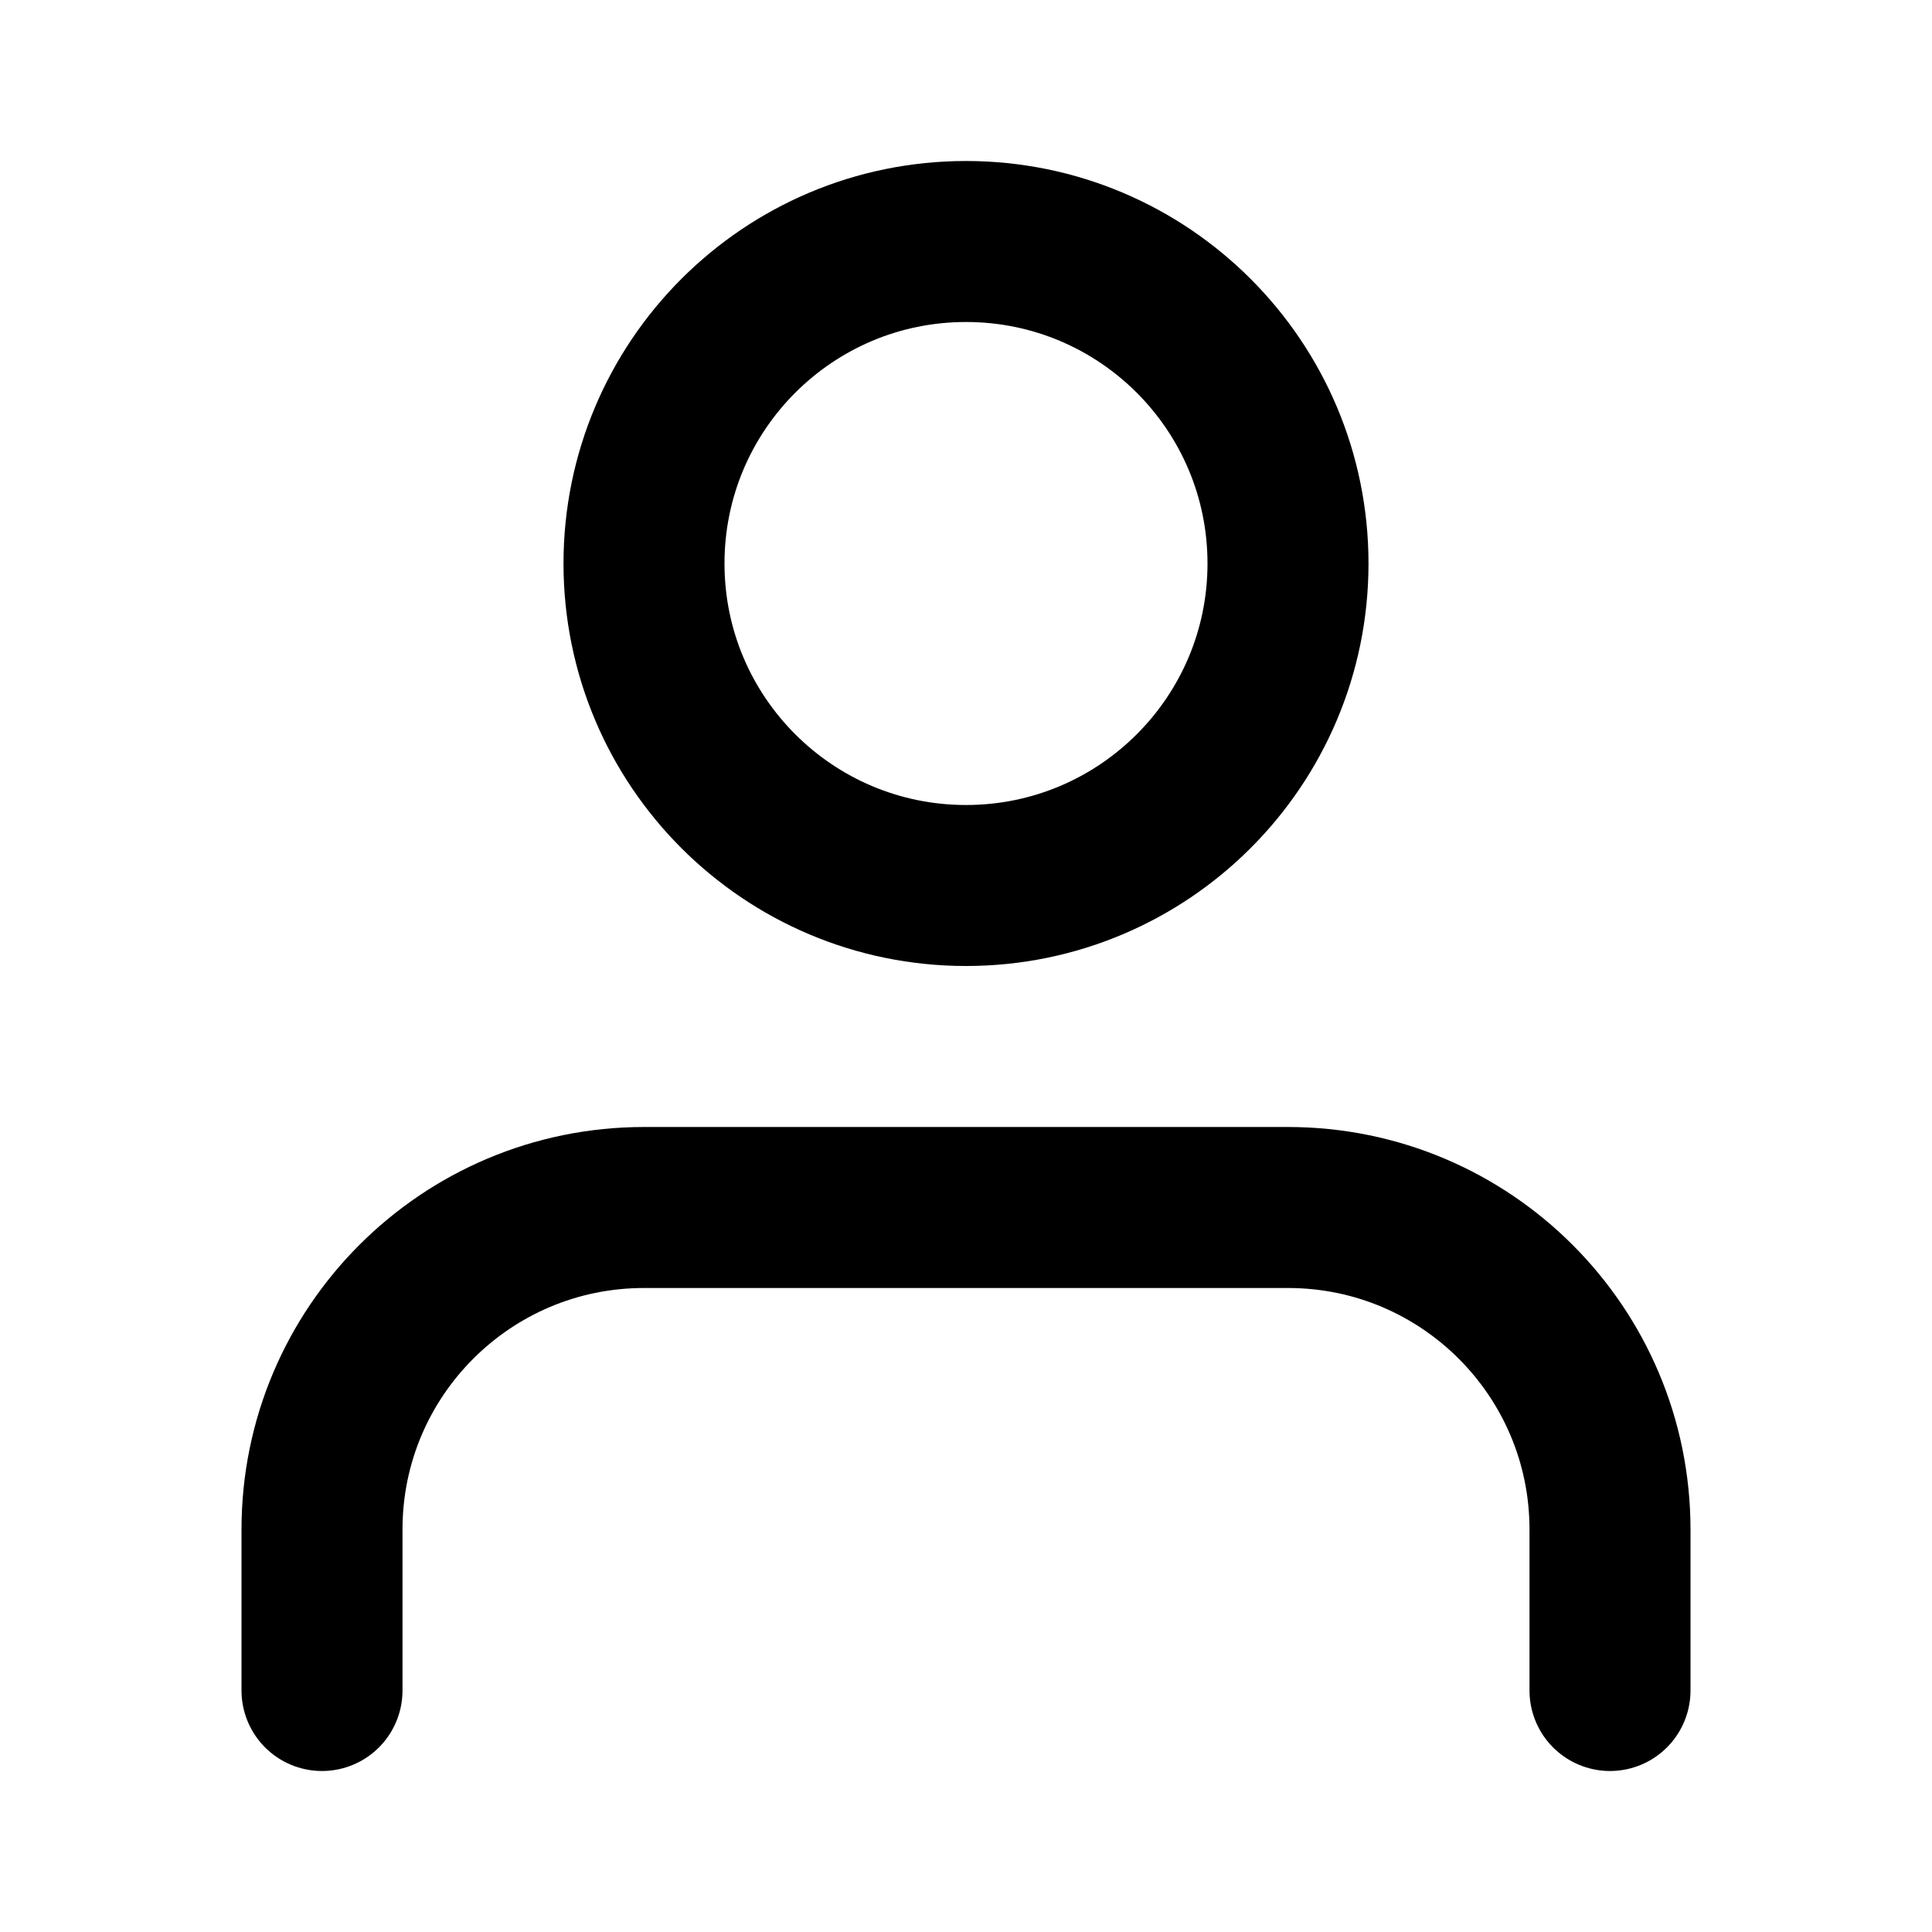
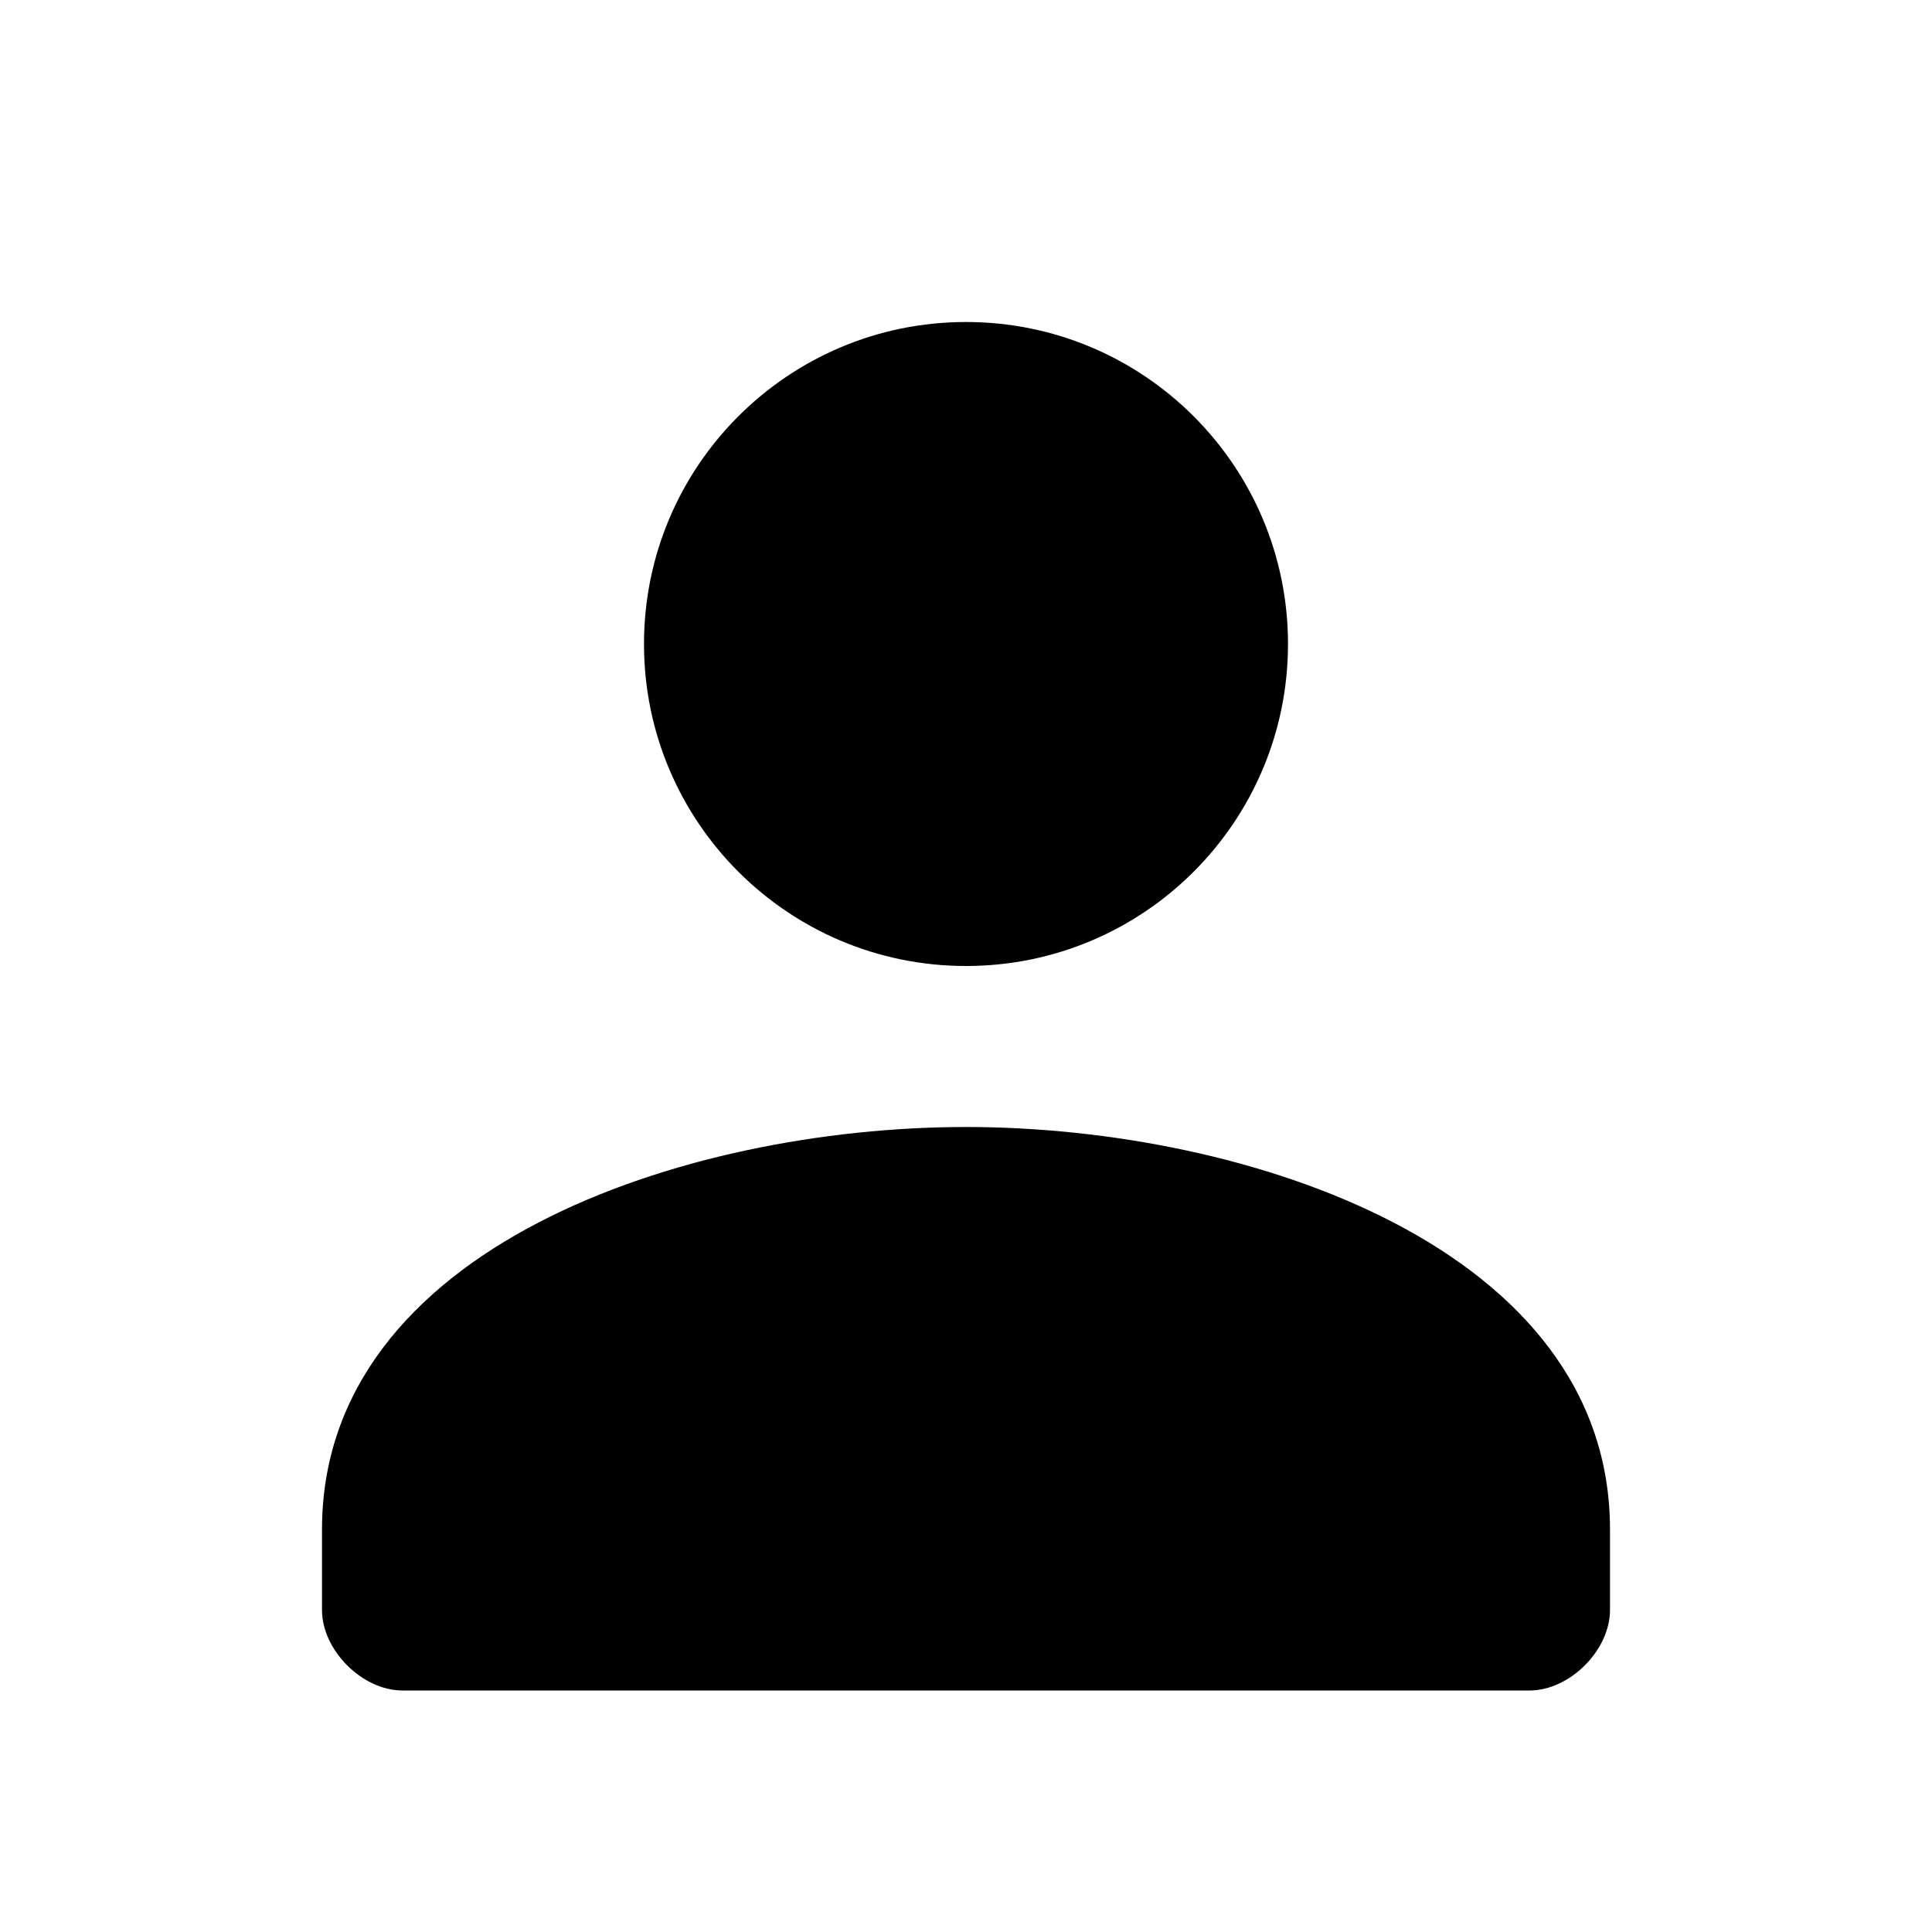
- <svg xmlns="http://www.w3.org/2000/svg" viewBox="0 0 24 24" fill="none" stroke="currentColor" stroke-width="2" stroke-linecap="round" stroke-linejoin="round">
-   <path d="M20 21v-2a4 4 0 00-4-4H8a4 4 0 00-4 4v2" />
-   <circle cx="12" cy="7" r="4" />
+ <svg xmlns="http://www.w3.org/2000/svg" viewBox="0 0 24 24" fill="none">
+   <circle cx="12" cy="8" r="4" fill="currentColor" />
+   <path d="M12 14C8.5 14 4 15.5 4 19V20C4 20.5 4.5 21 5 21H19C19.5 21 20 20.5 20 20V19C20 15.5 15.5 14 12 14Z" fill="currentColor" />
</svg>
